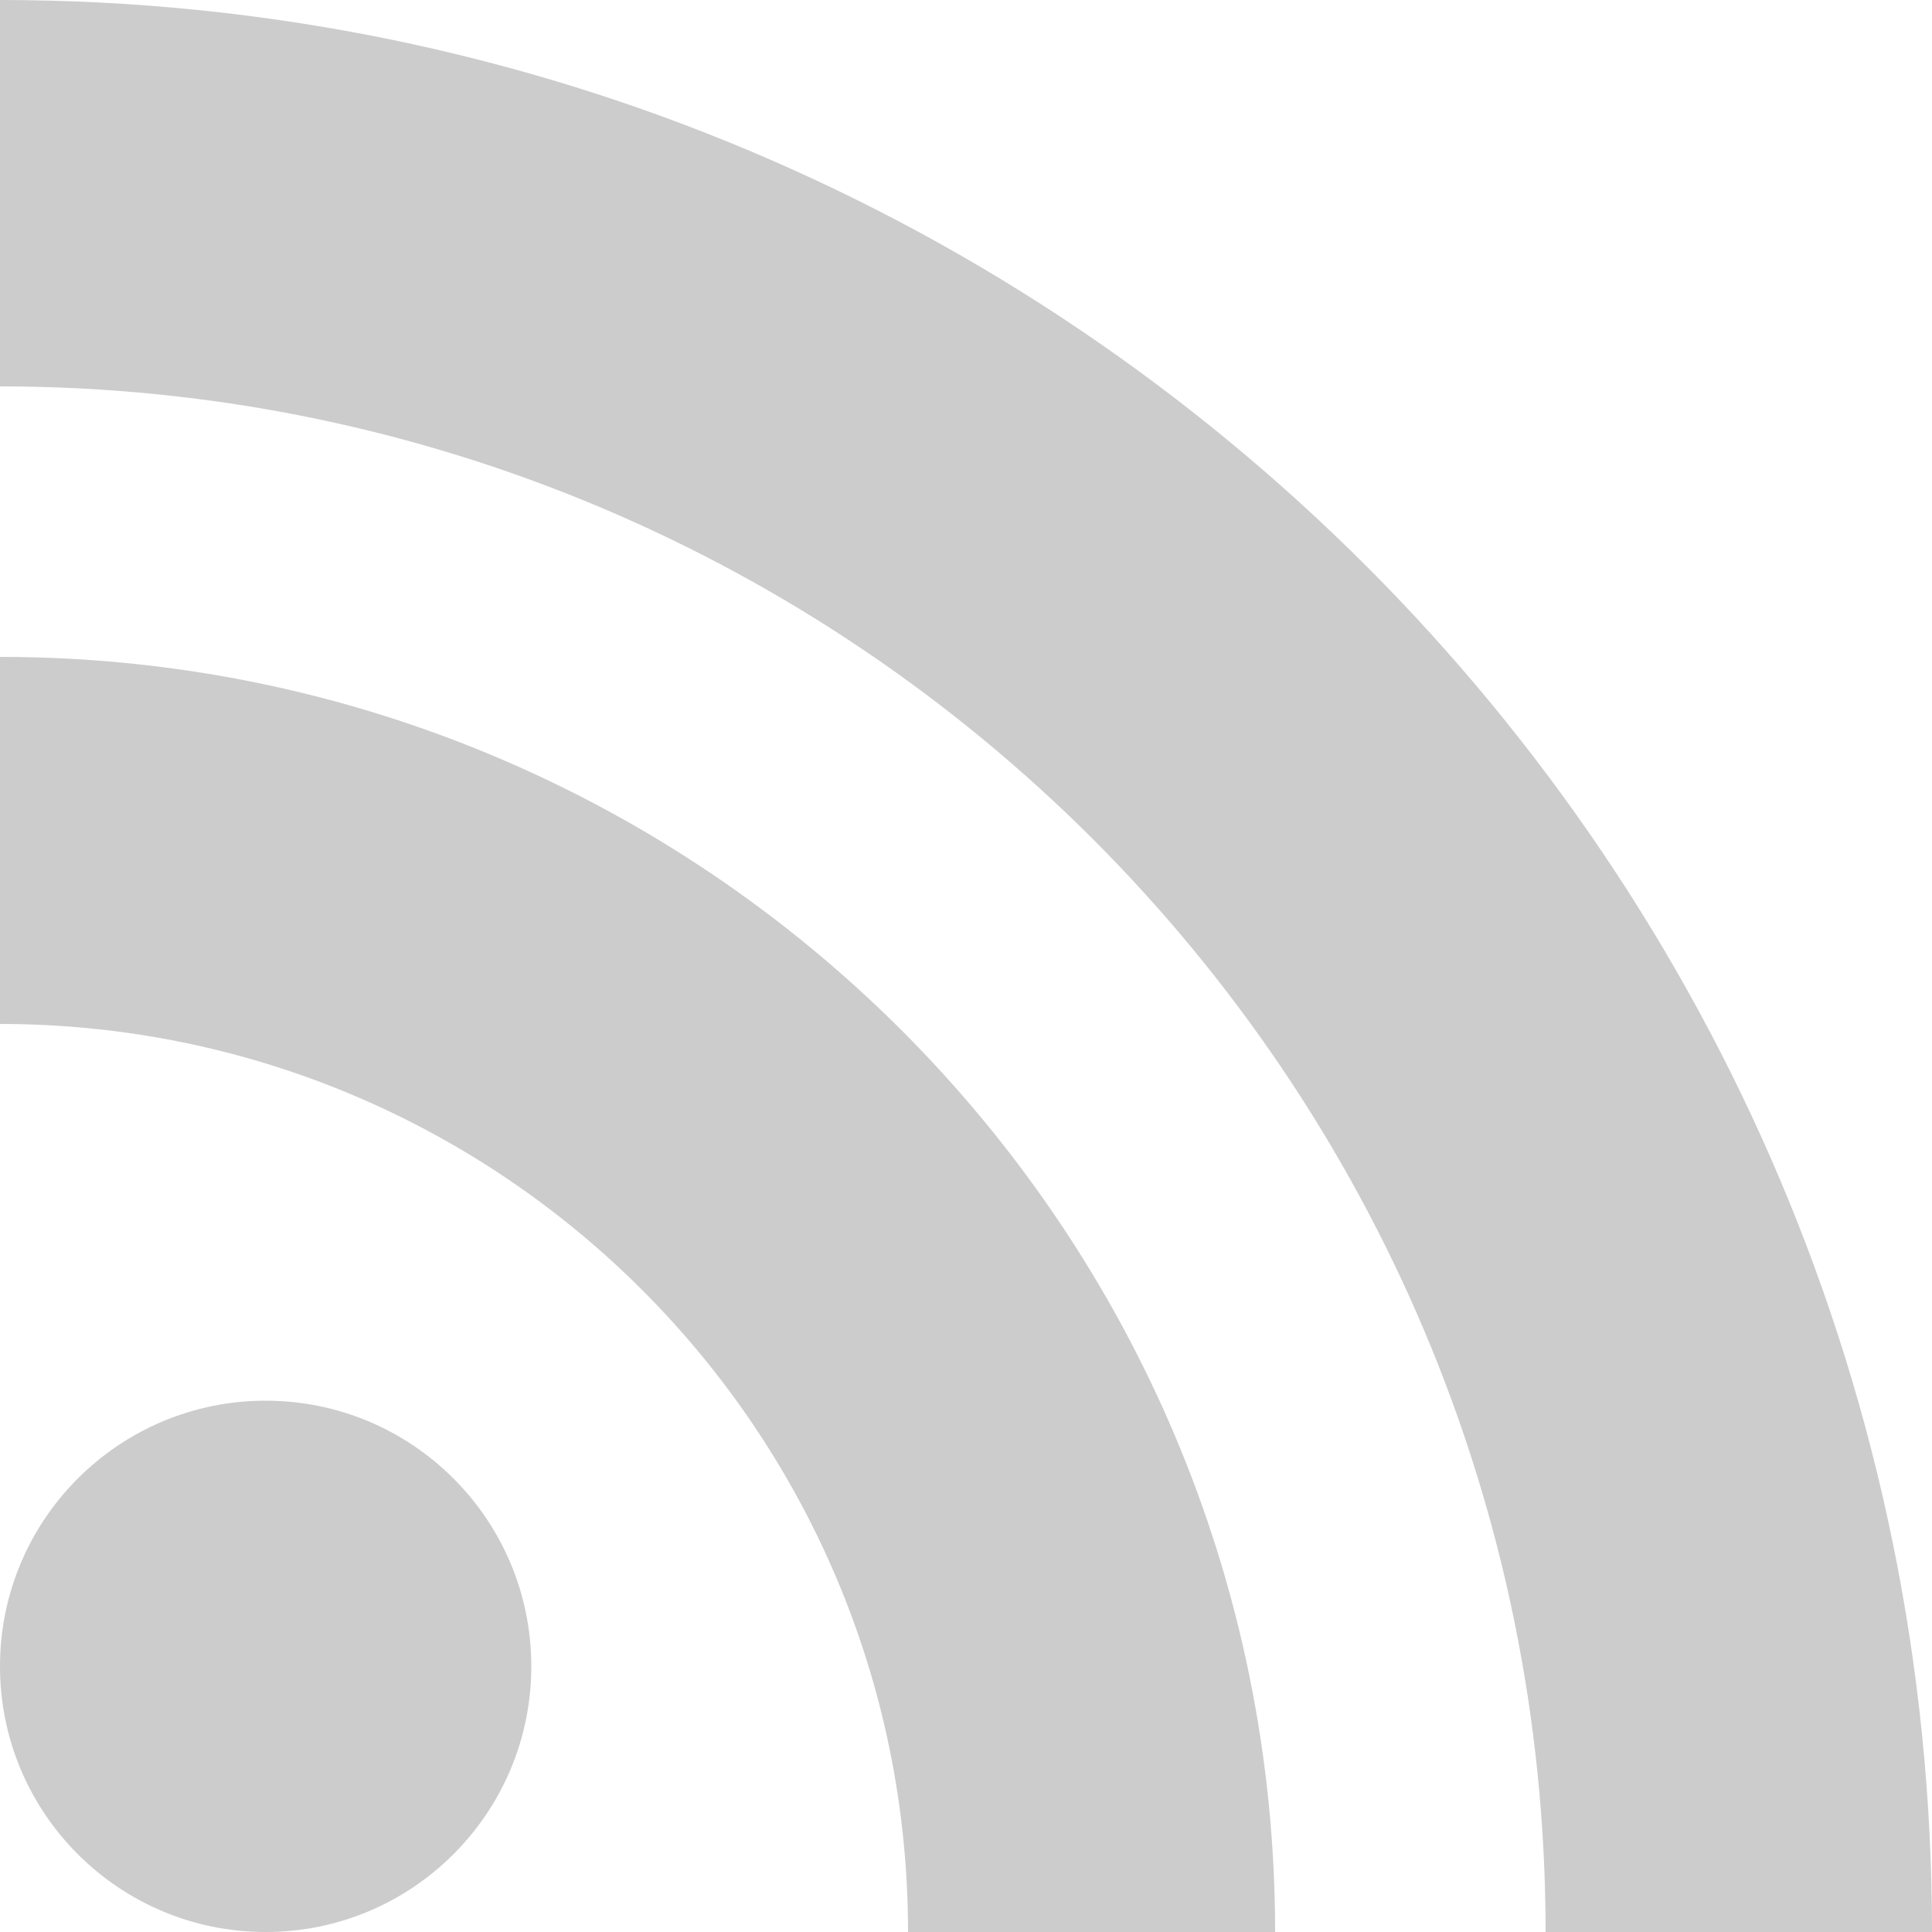
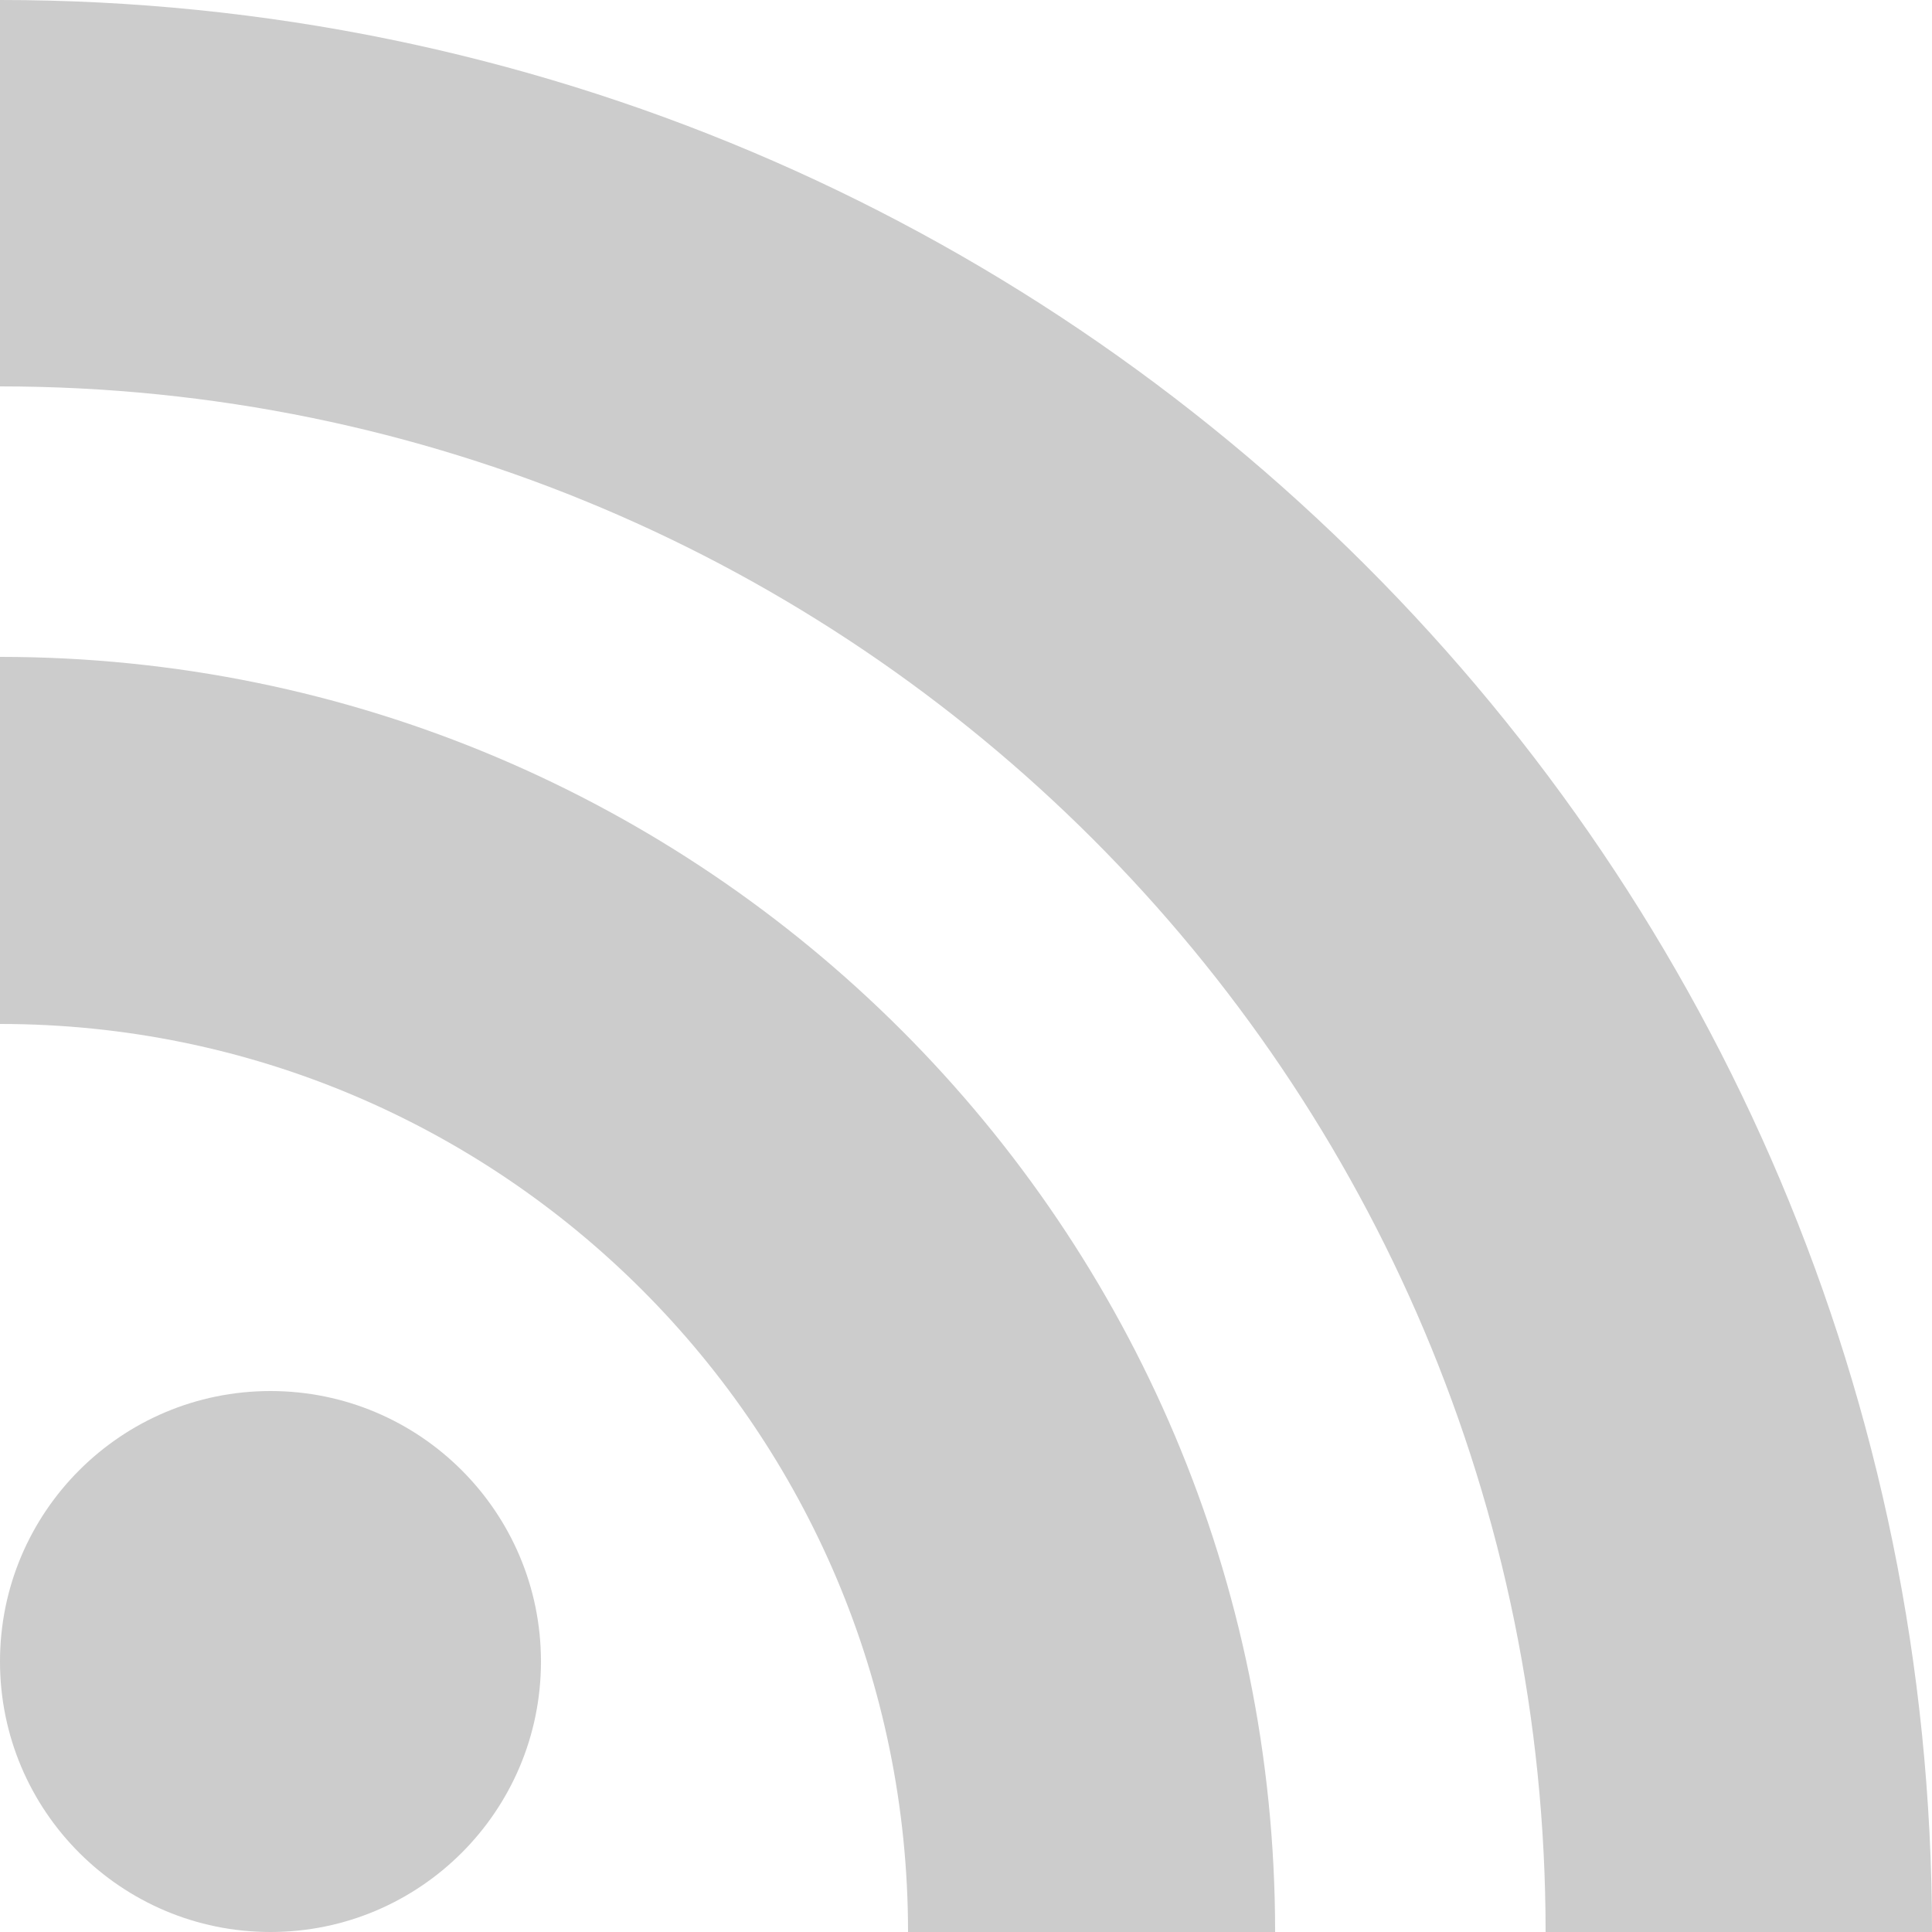
- <svg xmlns="http://www.w3.org/2000/svg" width="100" height="100">
-   <g opacity="0.2">
-     <circle cx="13.75" cy="86.25" r="13.75" />
-     <path d="M 47,100 A 47,47 0 0 0 0,53 V 34 A 66,66 0 0 1 66,100 z" />
-     <path d="M 80,100 A 80,80 0 0 0 0,20 V 0 A 100,100 0 0 1 100,100 z" />
-   </g>
+ <svg xmlns="http://www.w3.org/2000/svg" width="100" height="100" opacity="0.2">
+   <circle cx="14" cy="86" r="14" />
+   <path d="M 47,100 A 47,47 0 0 0 0,53 V 34 A 66,66 0 0 1 66,100 z" />
+   <path d="M 80,100 A 80,80 0 0 0 0,20 V 0 A 100,100 0 0 1 100,100 z" />
</svg>
